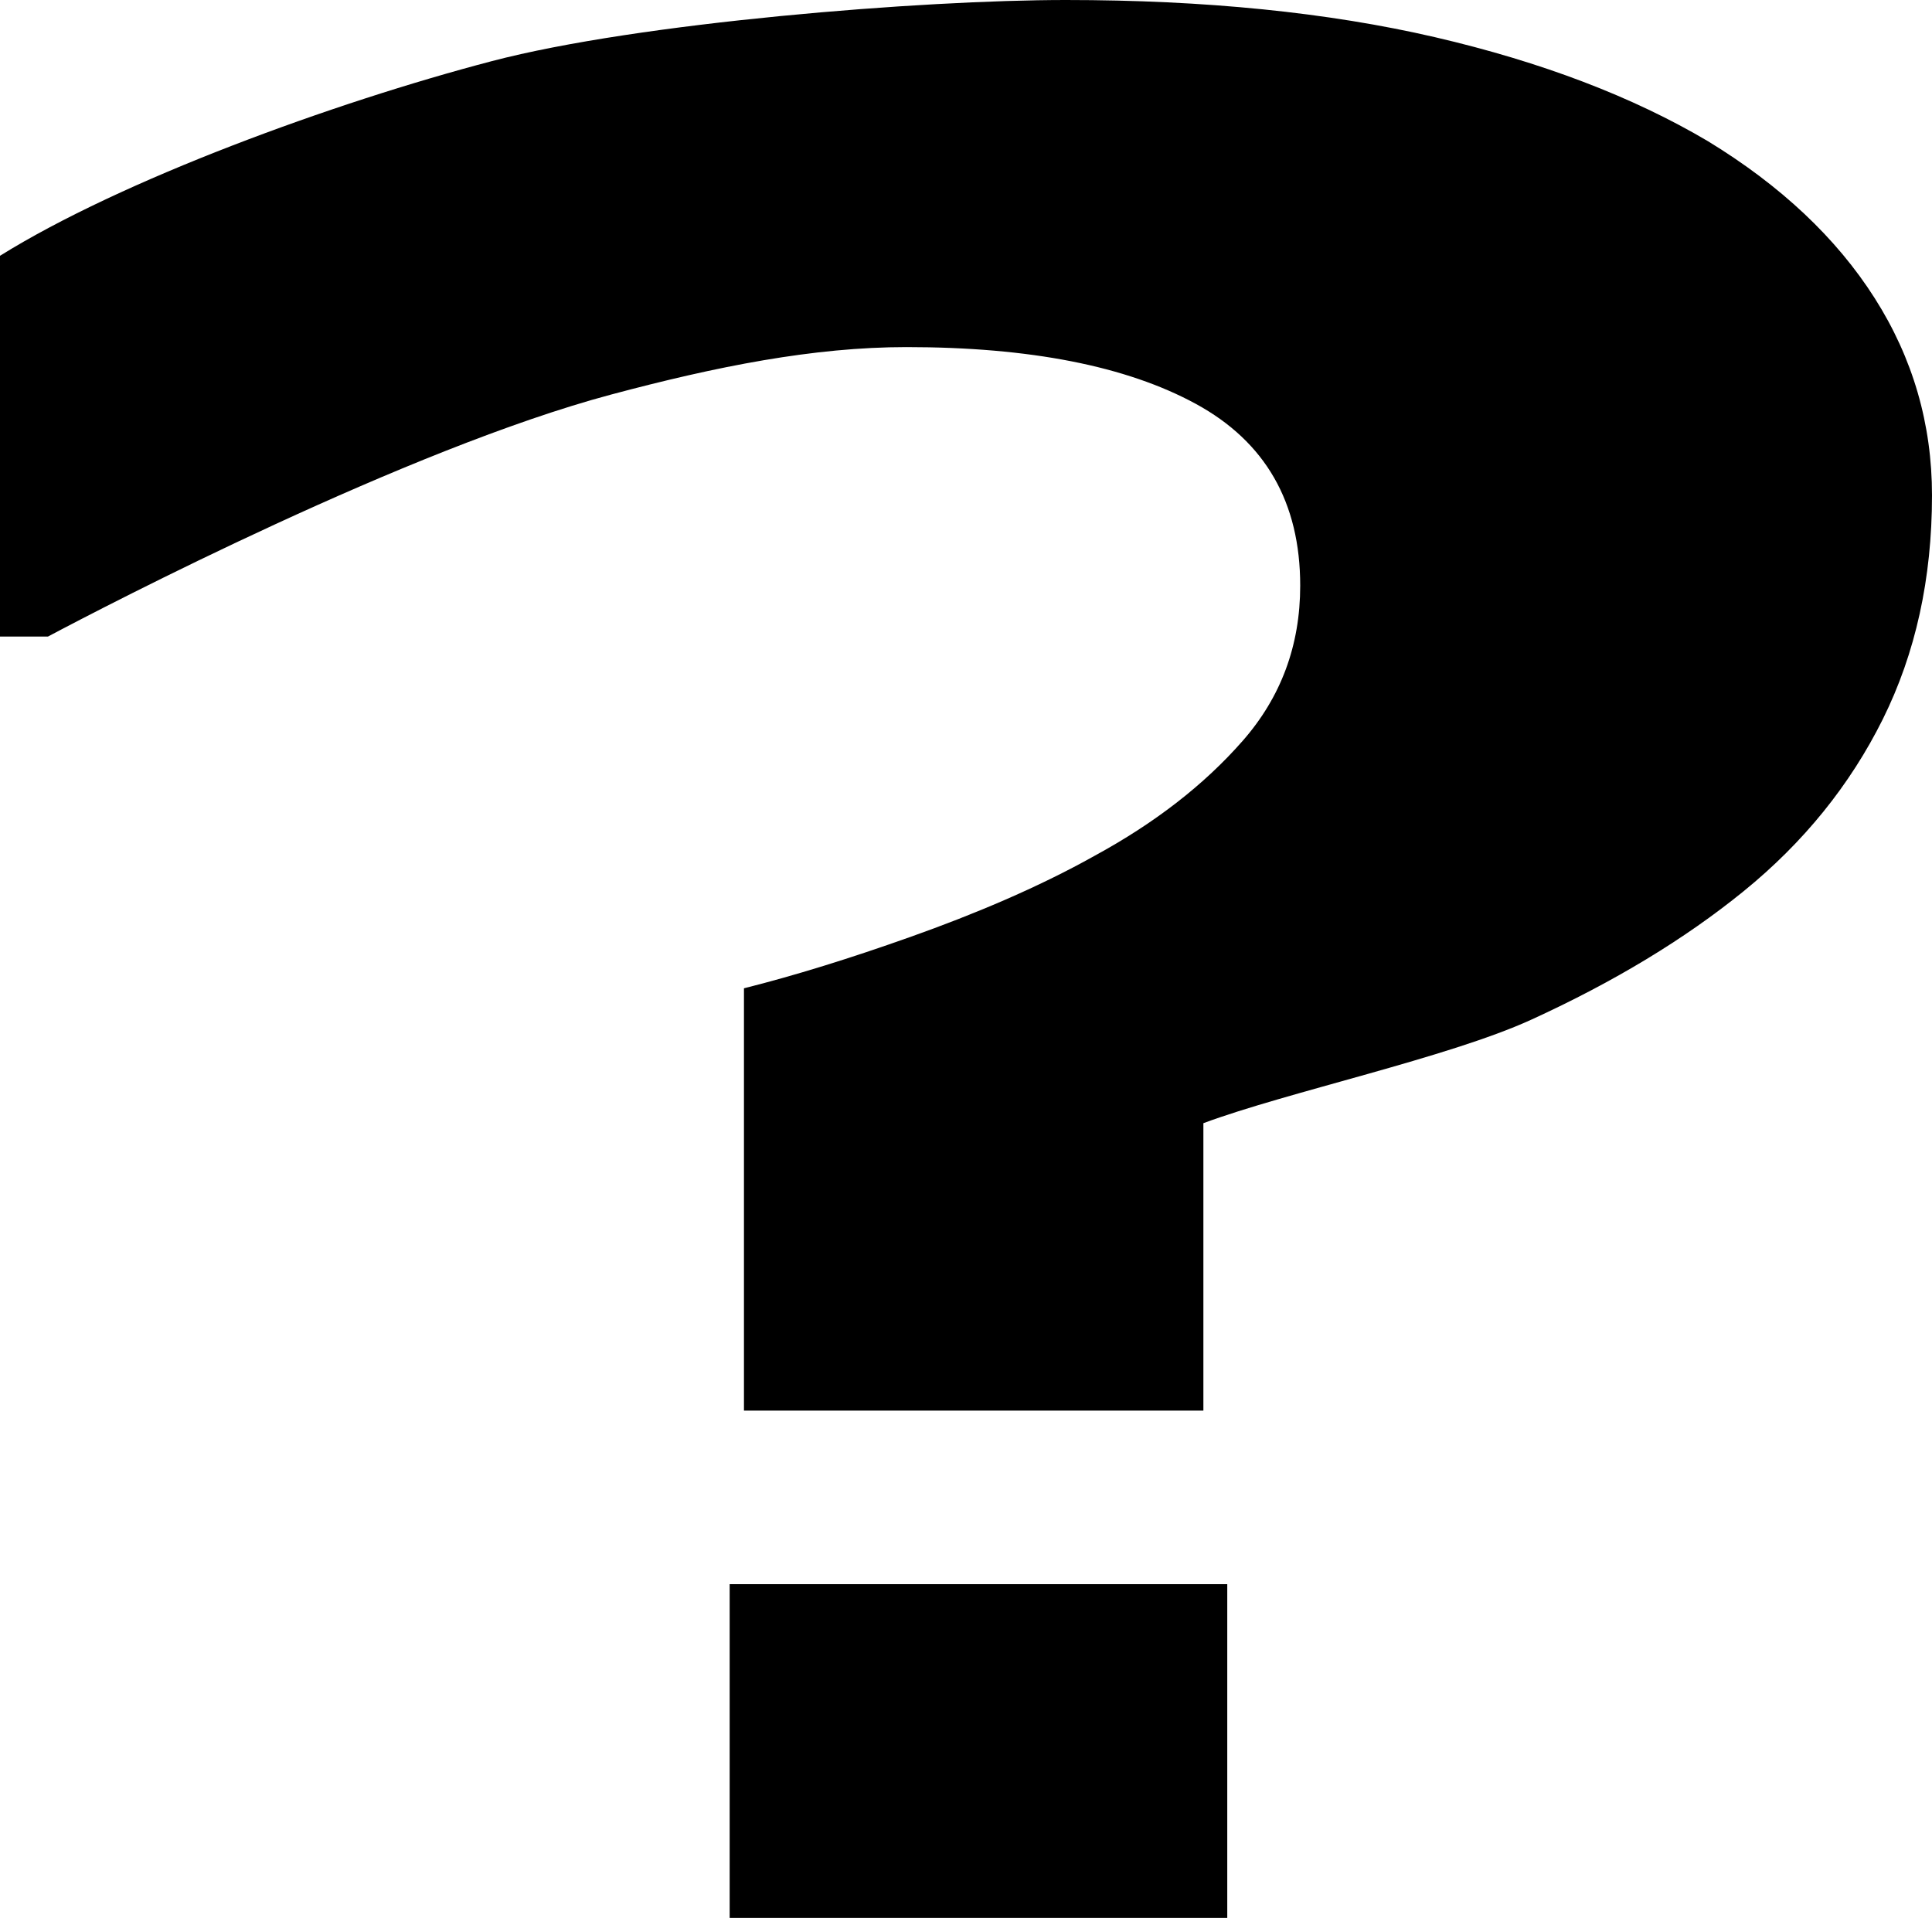
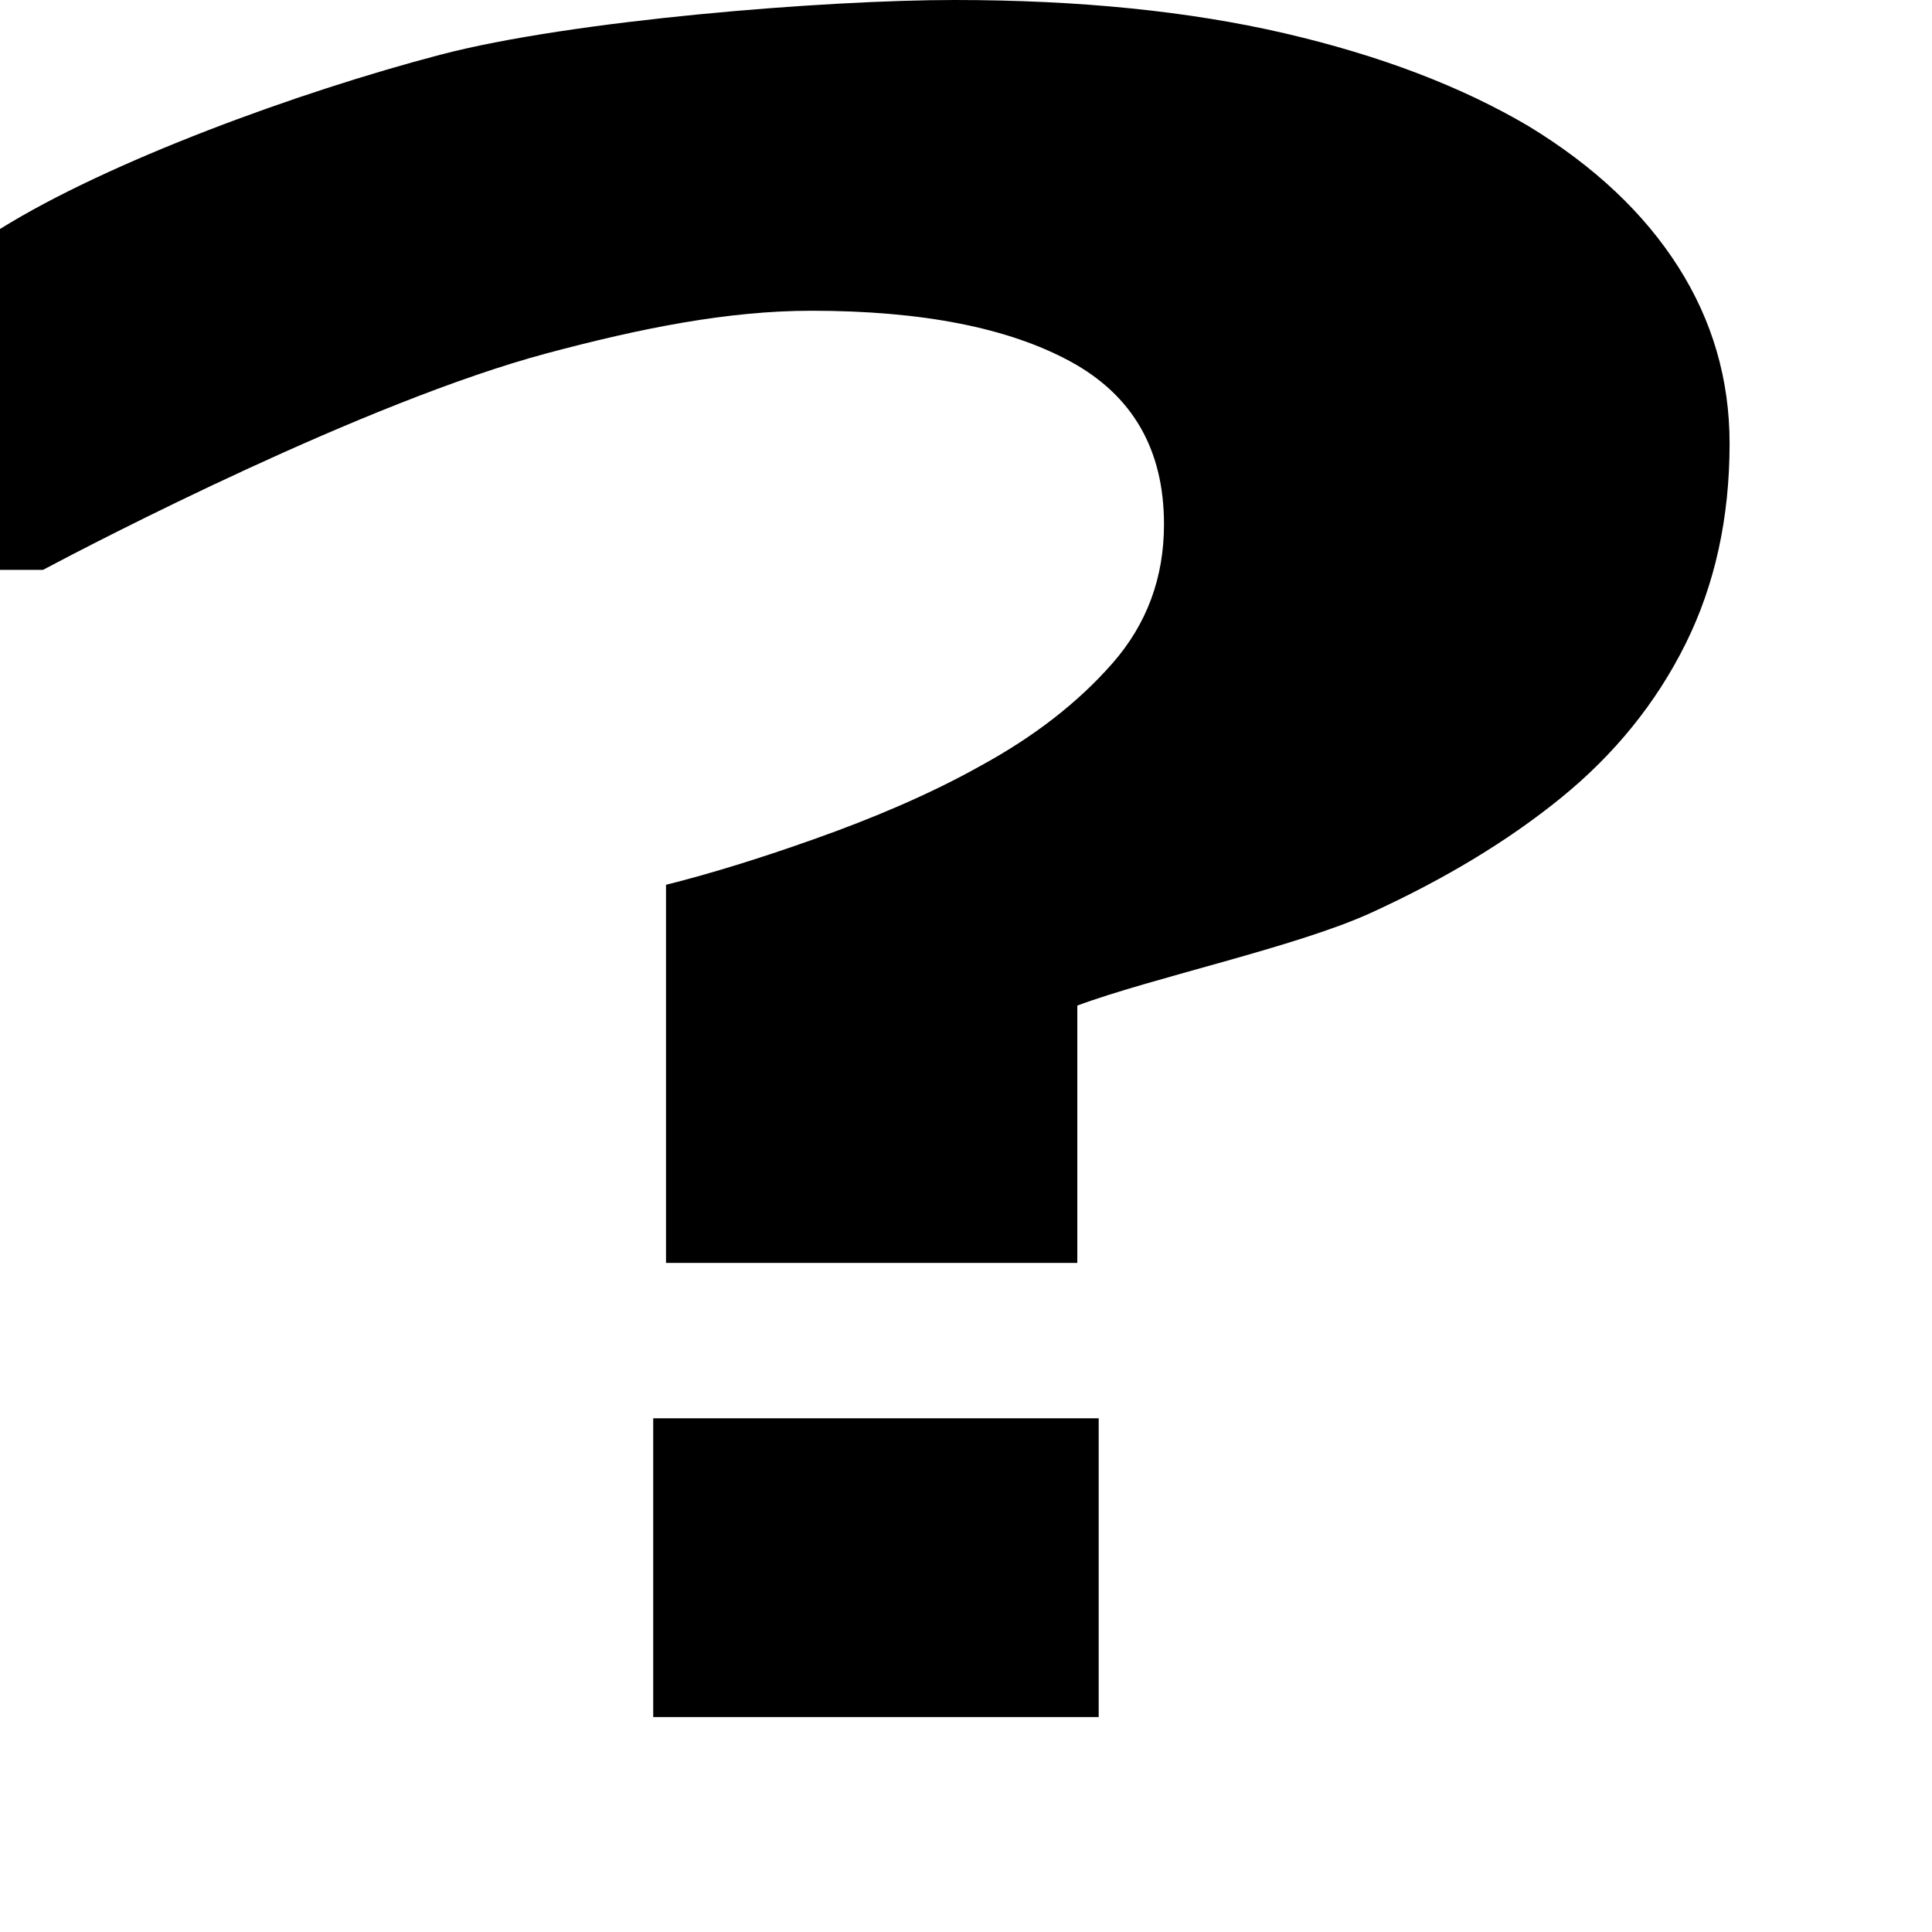
- <svg xmlns="http://www.w3.org/2000/svg" class="help-icon" viewBox="0 0 358.094 355.5" aria-hidden="true" focusable="false">
+ <svg xmlns="http://www.w3.org/2000/svg" class="help-icon" viewBox="0 0 400 400" aria-hidden="true" focusable="false">
  <path fill="currentColor" d="M358.094,91.826c0,15.427-3.049,29.256-9.114,41.473c-6.083,12.231-14.688,22.863-25.803,31.898c-10.928,8.88-24.058,16.818-39.406,23.83c-15.35,7.011-45.229,13.403-60.725,19.164v53.279h-85.154v-78.282c9.299-2.333,19.639-5.529,31.031-9.588c11.393-4.047,23.394-9.047,33.965-14.976c11.182-6.083,20.313-13.171,27.429-21.291c7.115-8.106,10.675-17.695,10.675-28.778c0-15.44-6.456-26.666-19.332-33.689c-12.875-7.011-30.767-10.529-53.655-10.529c-17.179,0-35.136,3.56-54.755,8.802c-37.581,10.04-93.327,38.983-104.356,44.848H0V47.412C22.484,33.4,61.729,19.053,91.124,11.341C118.481,4.164,170.99,0,197.552,0c25.819,0,48.641,2.307,68.43,6.895c19.787,4.601,36.645,11.032,50.588,19.28c13.52,8.249,23.82,17.953,30.901,29.088C354.553,66.398,358.094,78.591,358.094,91.826z M227.472,355.5h-92.23v-61.861h92.23V355.5z" />
</svg>
